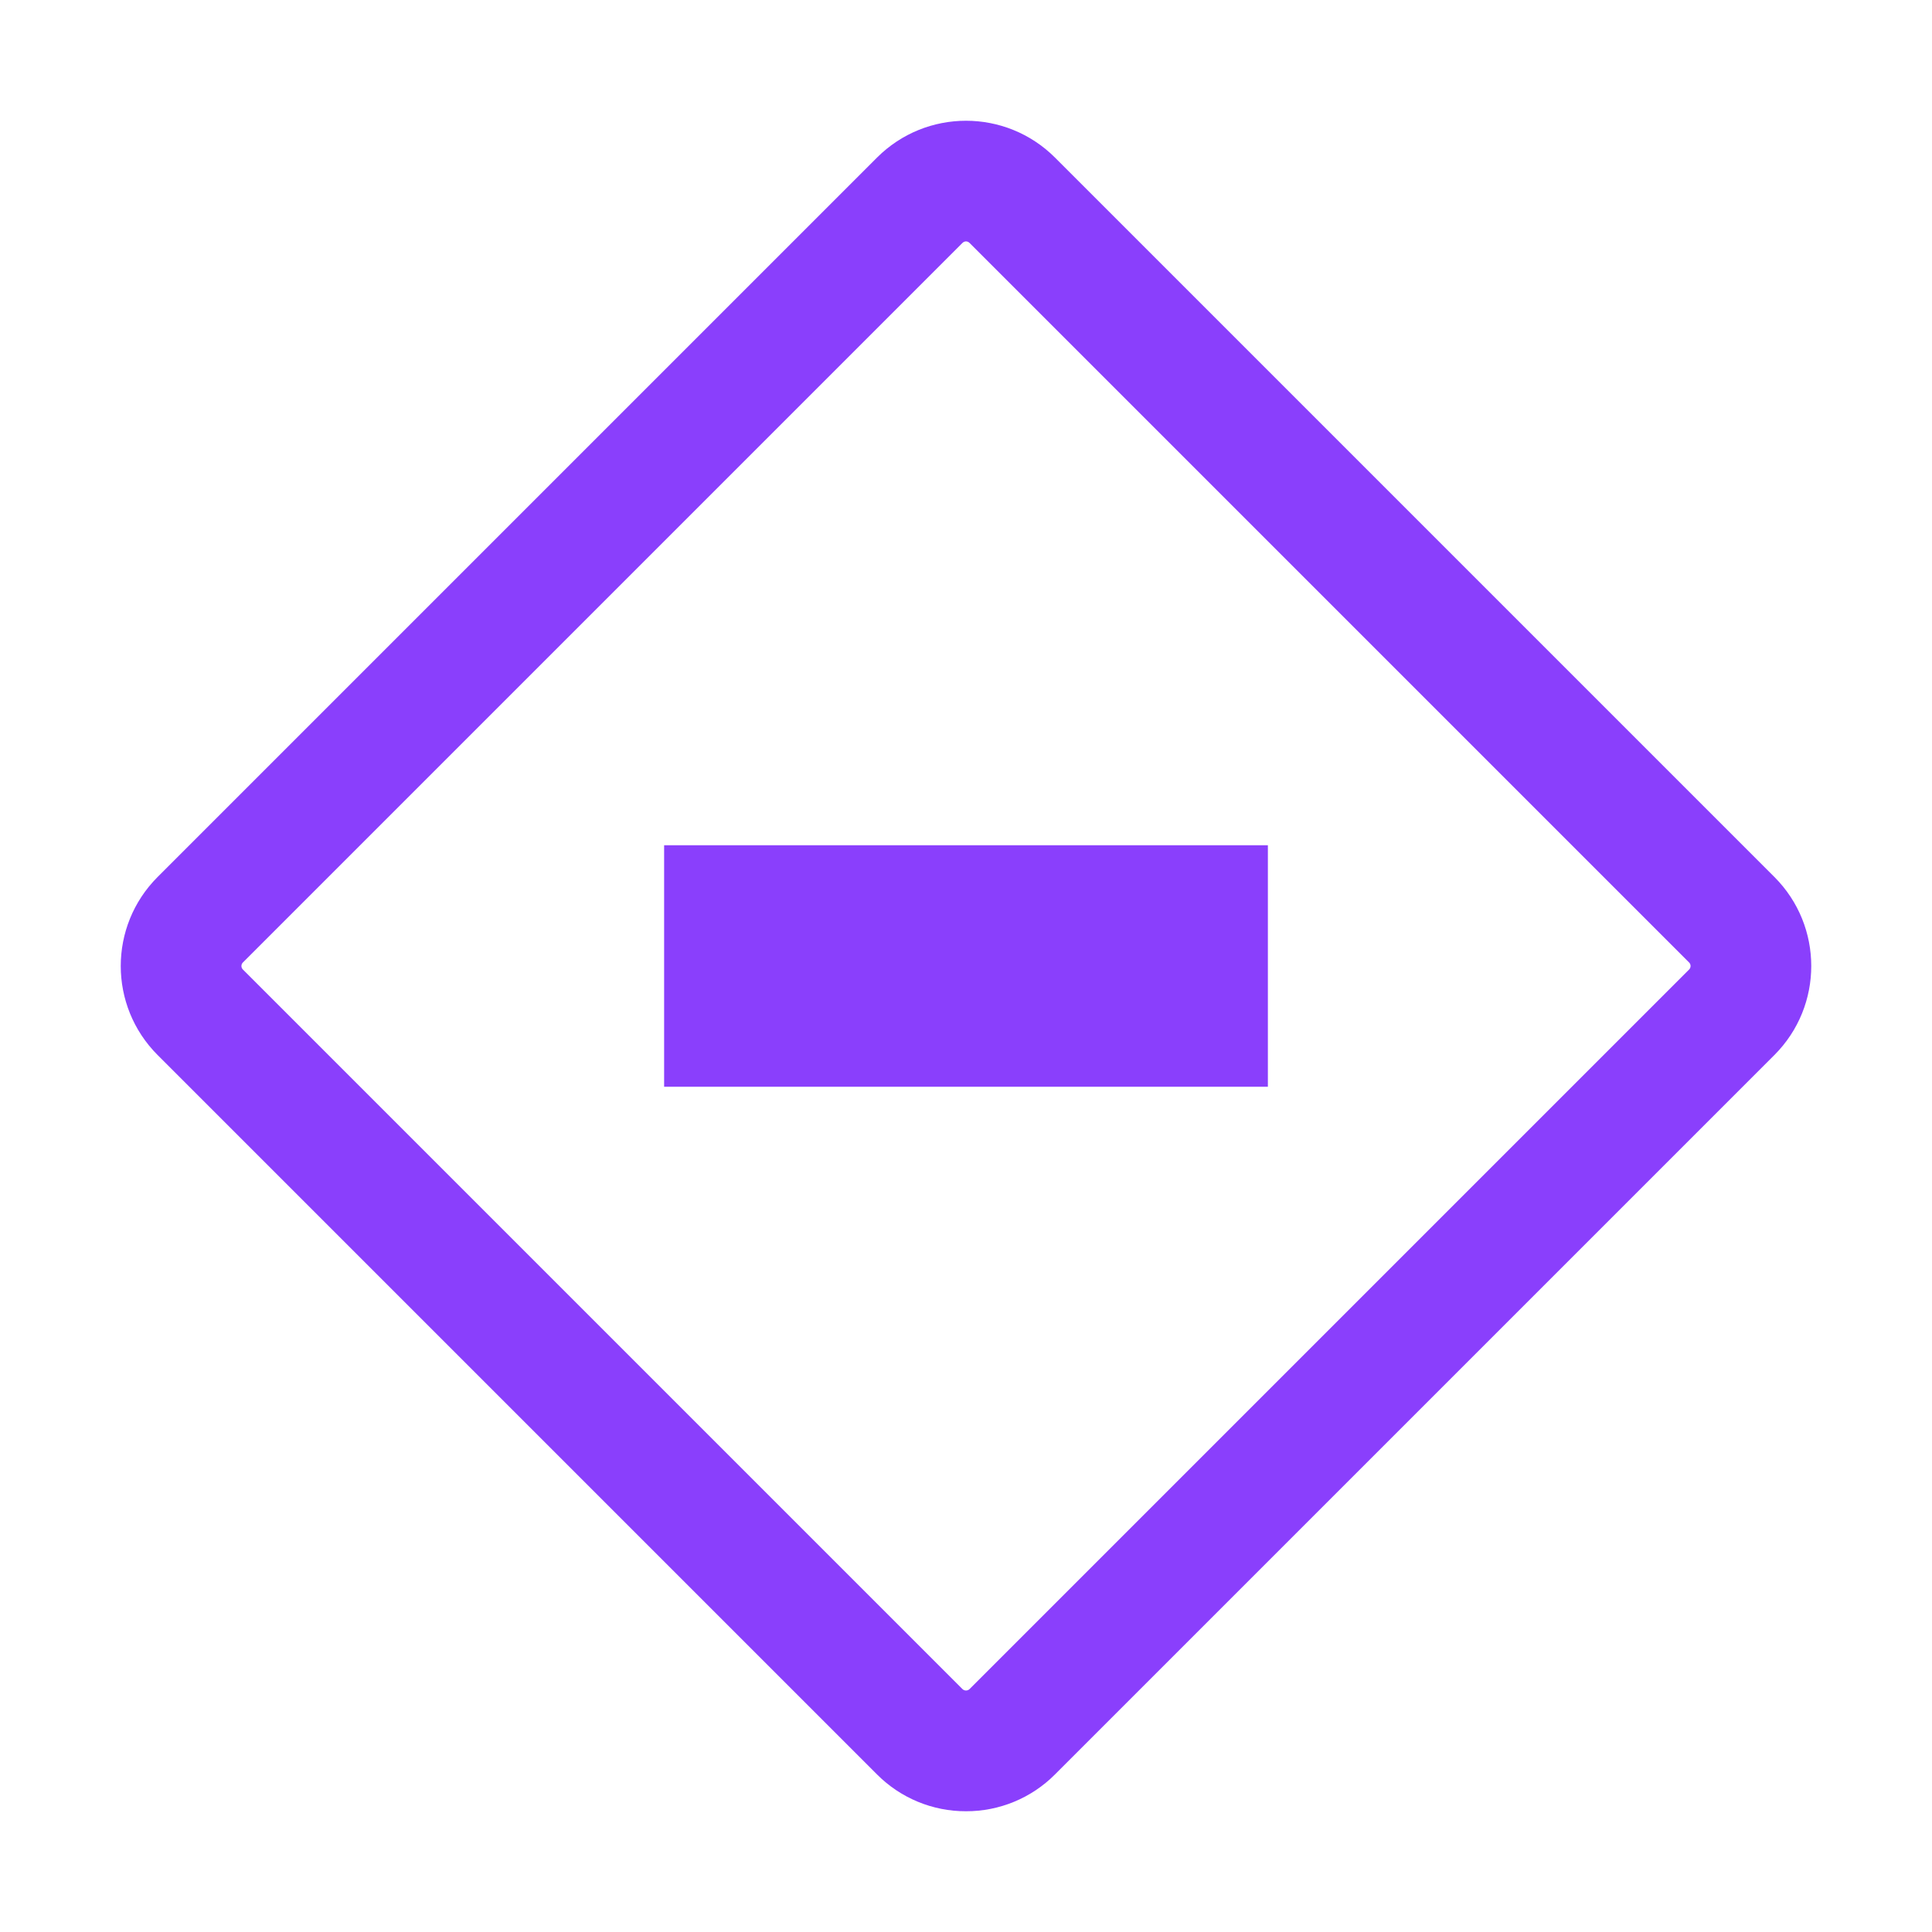
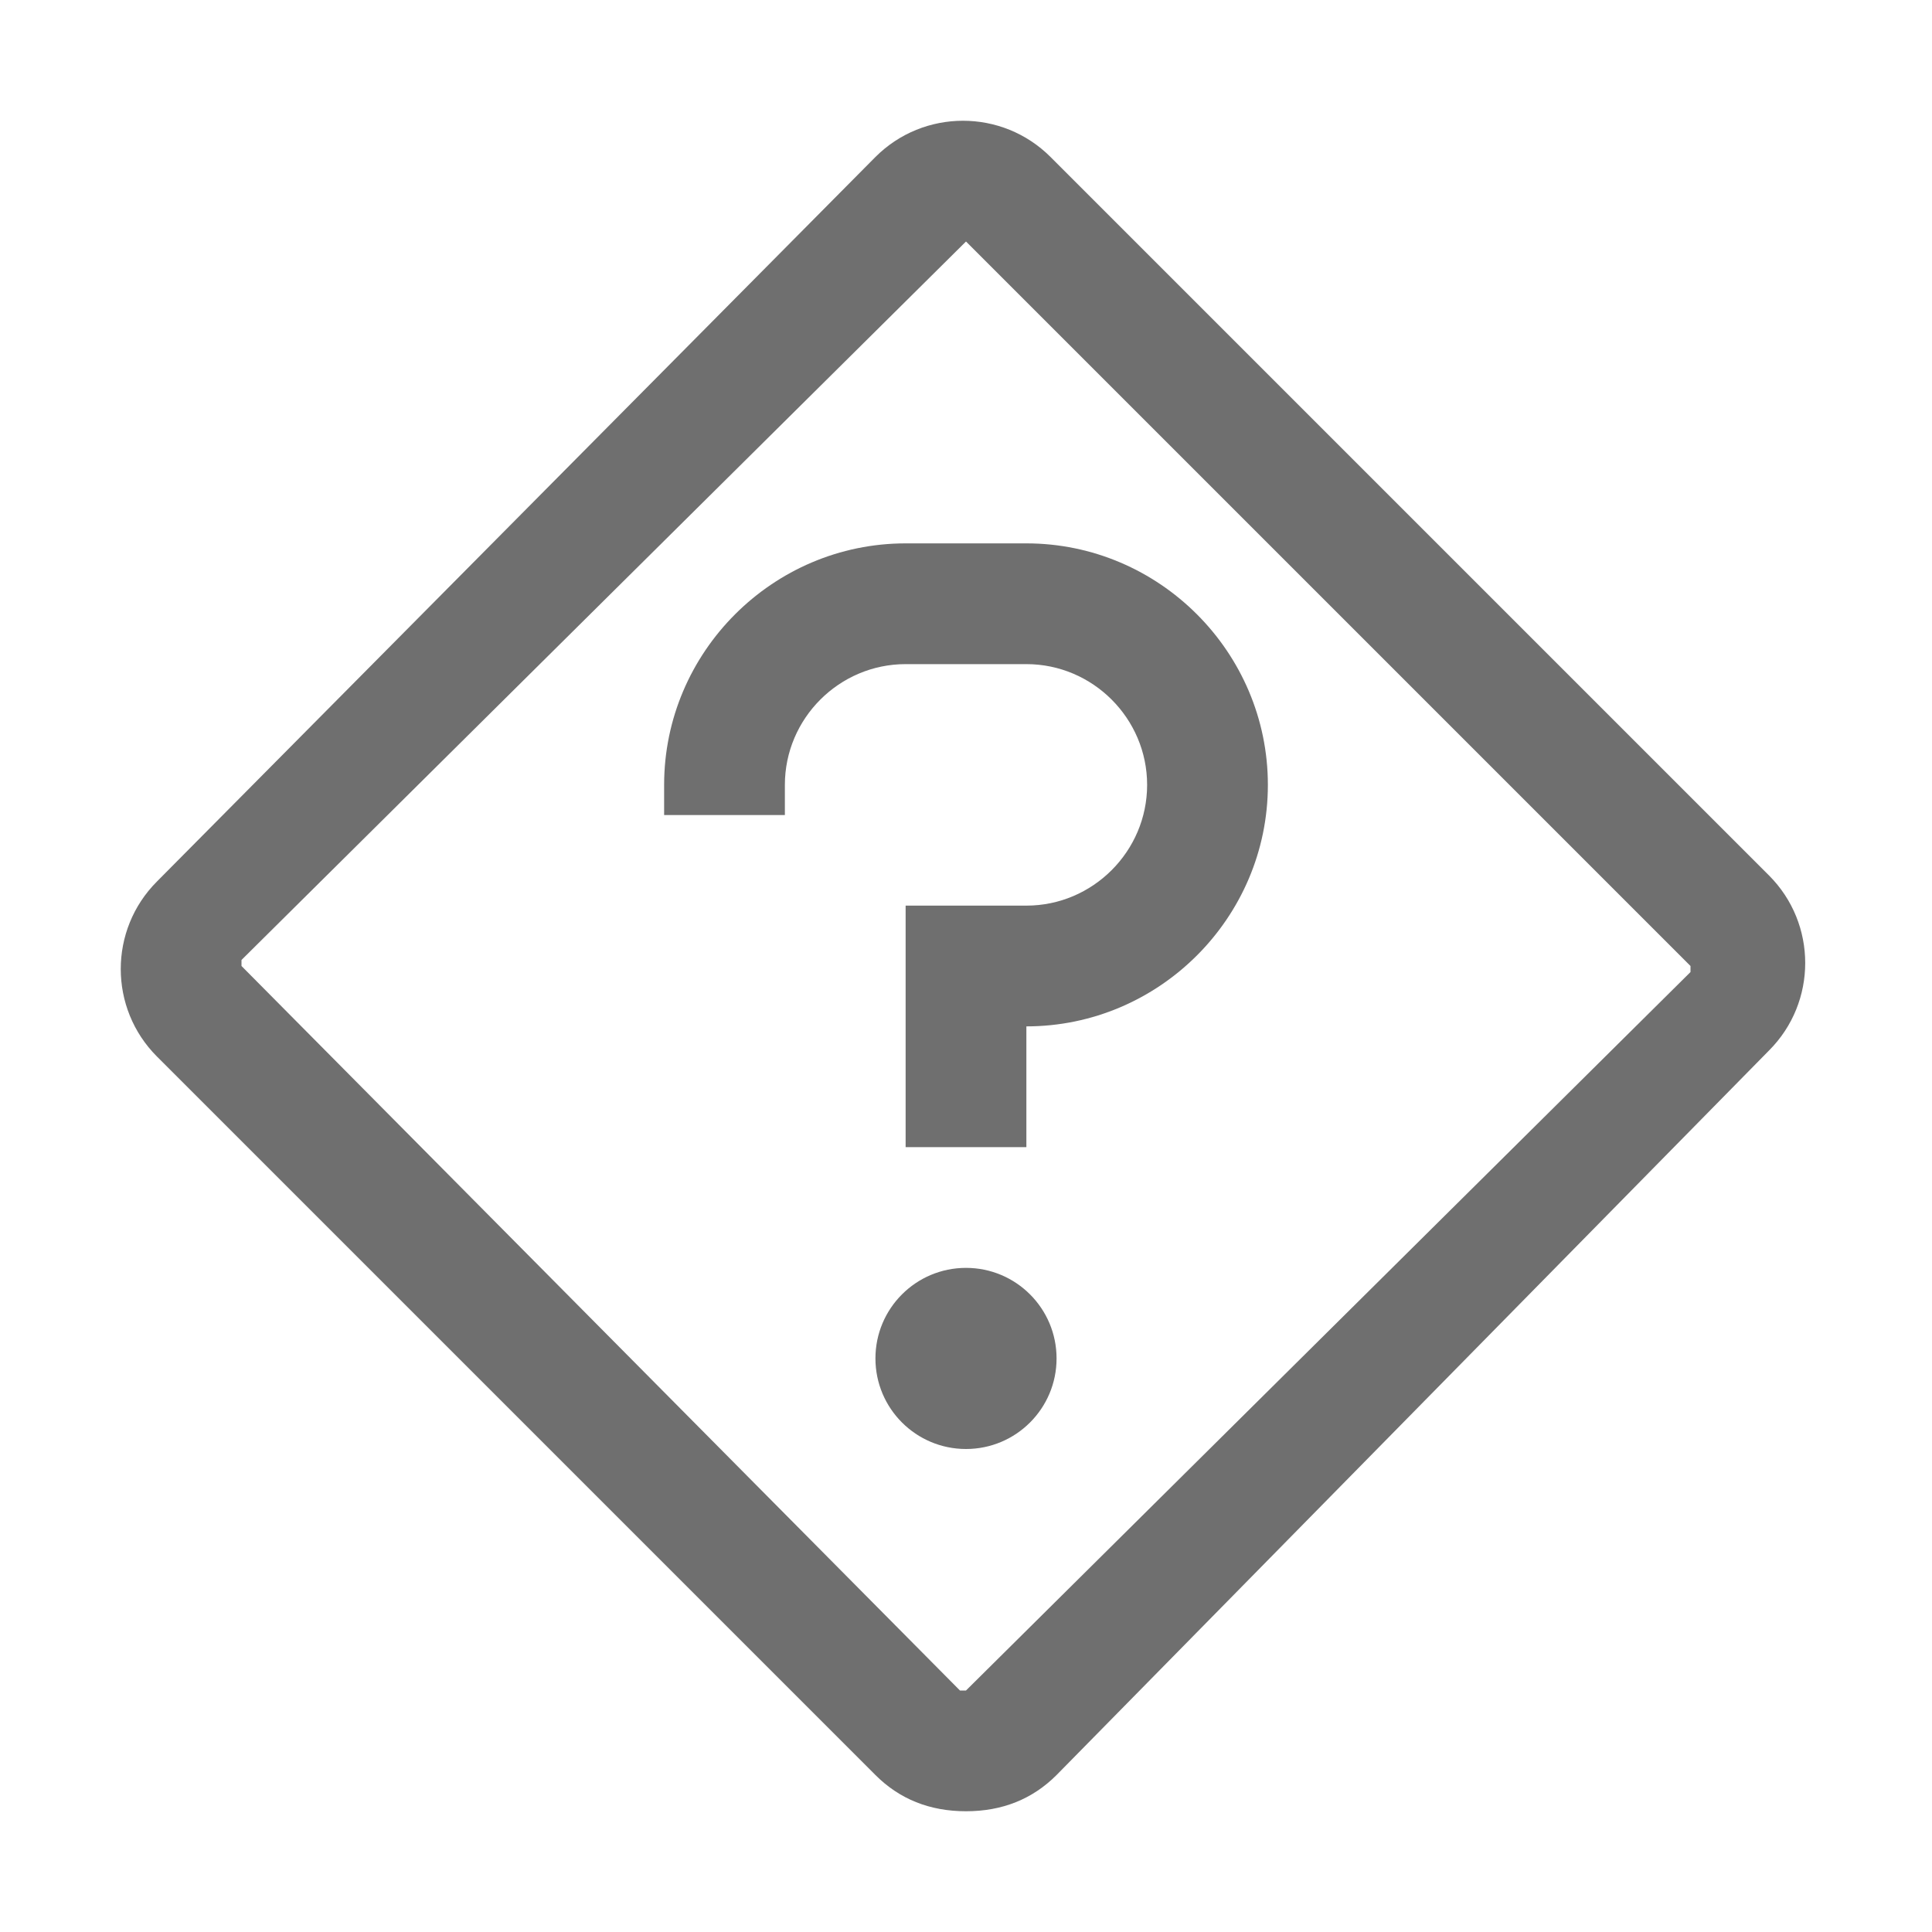
- <svg xmlns="http://www.w3.org/2000/svg" width="20px" height="20px" viewBox="0 0 20 20" version="1.1">
-   <g id="status_indicator_1-copy-60" stroke="none" stroke-width="1" fill="none" fill-rule="evenodd">
-     <rect id="Rectangle" fill="#8a3ffc" fill-rule="nonzero" x="6.875" y="8.75" width="6.25" height="2.5" />
-     <path d="M10,18.75 C9.655,18.751 9.323,18.614 9.079,18.369 L1.631,10.921 C1.123,10.412 1.123,9.588 1.631,9.079 L9.079,1.631 C9.588,1.123 10.412,1.123 10.921,1.631 L18.369,9.079 C18.877,9.588 18.877,10.412 18.369,10.921 L10.921,18.369 C10.677,18.614 10.345,18.751 10,18.75 L10,18.75 Z M10,2.499 C9.986,2.499 9.973,2.505 9.963,2.515 L2.515,9.963 C2.494,9.983 2.494,10.017 2.515,10.037 L9.963,17.485 C9.984,17.505 10.016,17.505 10.037,17.485 L17.485,10.037 C17.506,10.017 17.506,9.983 17.485,9.963 L10.037,2.515 C10.027,2.505 10.014,2.499 10,2.499 Z" id="Shape" fill="#8a3ffc" fill-rule="nonzero" />
-     <rect id="_Transparent_Rectangle_" x="0" y="0" width="20" height="20" />
-   </g>
+ <svg xmlns="http://www.w3.org/2000/svg" version="1.1" id="icon" x="0px" y="0px" viewBox="0 0 32 32" style="enable-background:new 0 0 32 32;" xml:space="preserve">
+   <style type="text/css">
+ 	.st0{fill:#6F6F6F;}
+ 	.st1{fill:none;}
+ </style>
+   <circle class="st0" cx="16" cy="22.5" r="1.5" />
+   <path class="st0" d="M17,19h-2v-4h2c1.1,0,2-0.9,2-2s-0.9-2-2-2h-2c-1.1,0-2,0.9-2,2v0.5h-2V13c0-2.2,1.8-4,4-4h2c2.2,0,4,1.8,4,4  s-1.8,4-4,4V19z" />
+   <path class="st0" d="M16,30c-0.6,0-1.1-0.2-1.5-0.6L2.6,17.5c-0.8-0.8-0.8-2.1,0-2.9L14.5,2.6c0.8-0.8,2.1-0.8,2.9,0l11.9,11.9  c0.8,0.8,0.8,2.1,0,2.9L17.5,29.4C17.1,29.8,16.6,30,16,30z M16,4C16,4,16,4,16,4L4,15.9c0,0,0,0.1,0,0.1L15.9,28c0,0,0.1,0,0.1,0  L28,16.1c0,0,0-0.1,0-0.1L16,4C16,4,16,4,16,4z" />
+   <rect id="_Transparent_Rectangle_" class="st1" width="32" height="32" />
</svg>
